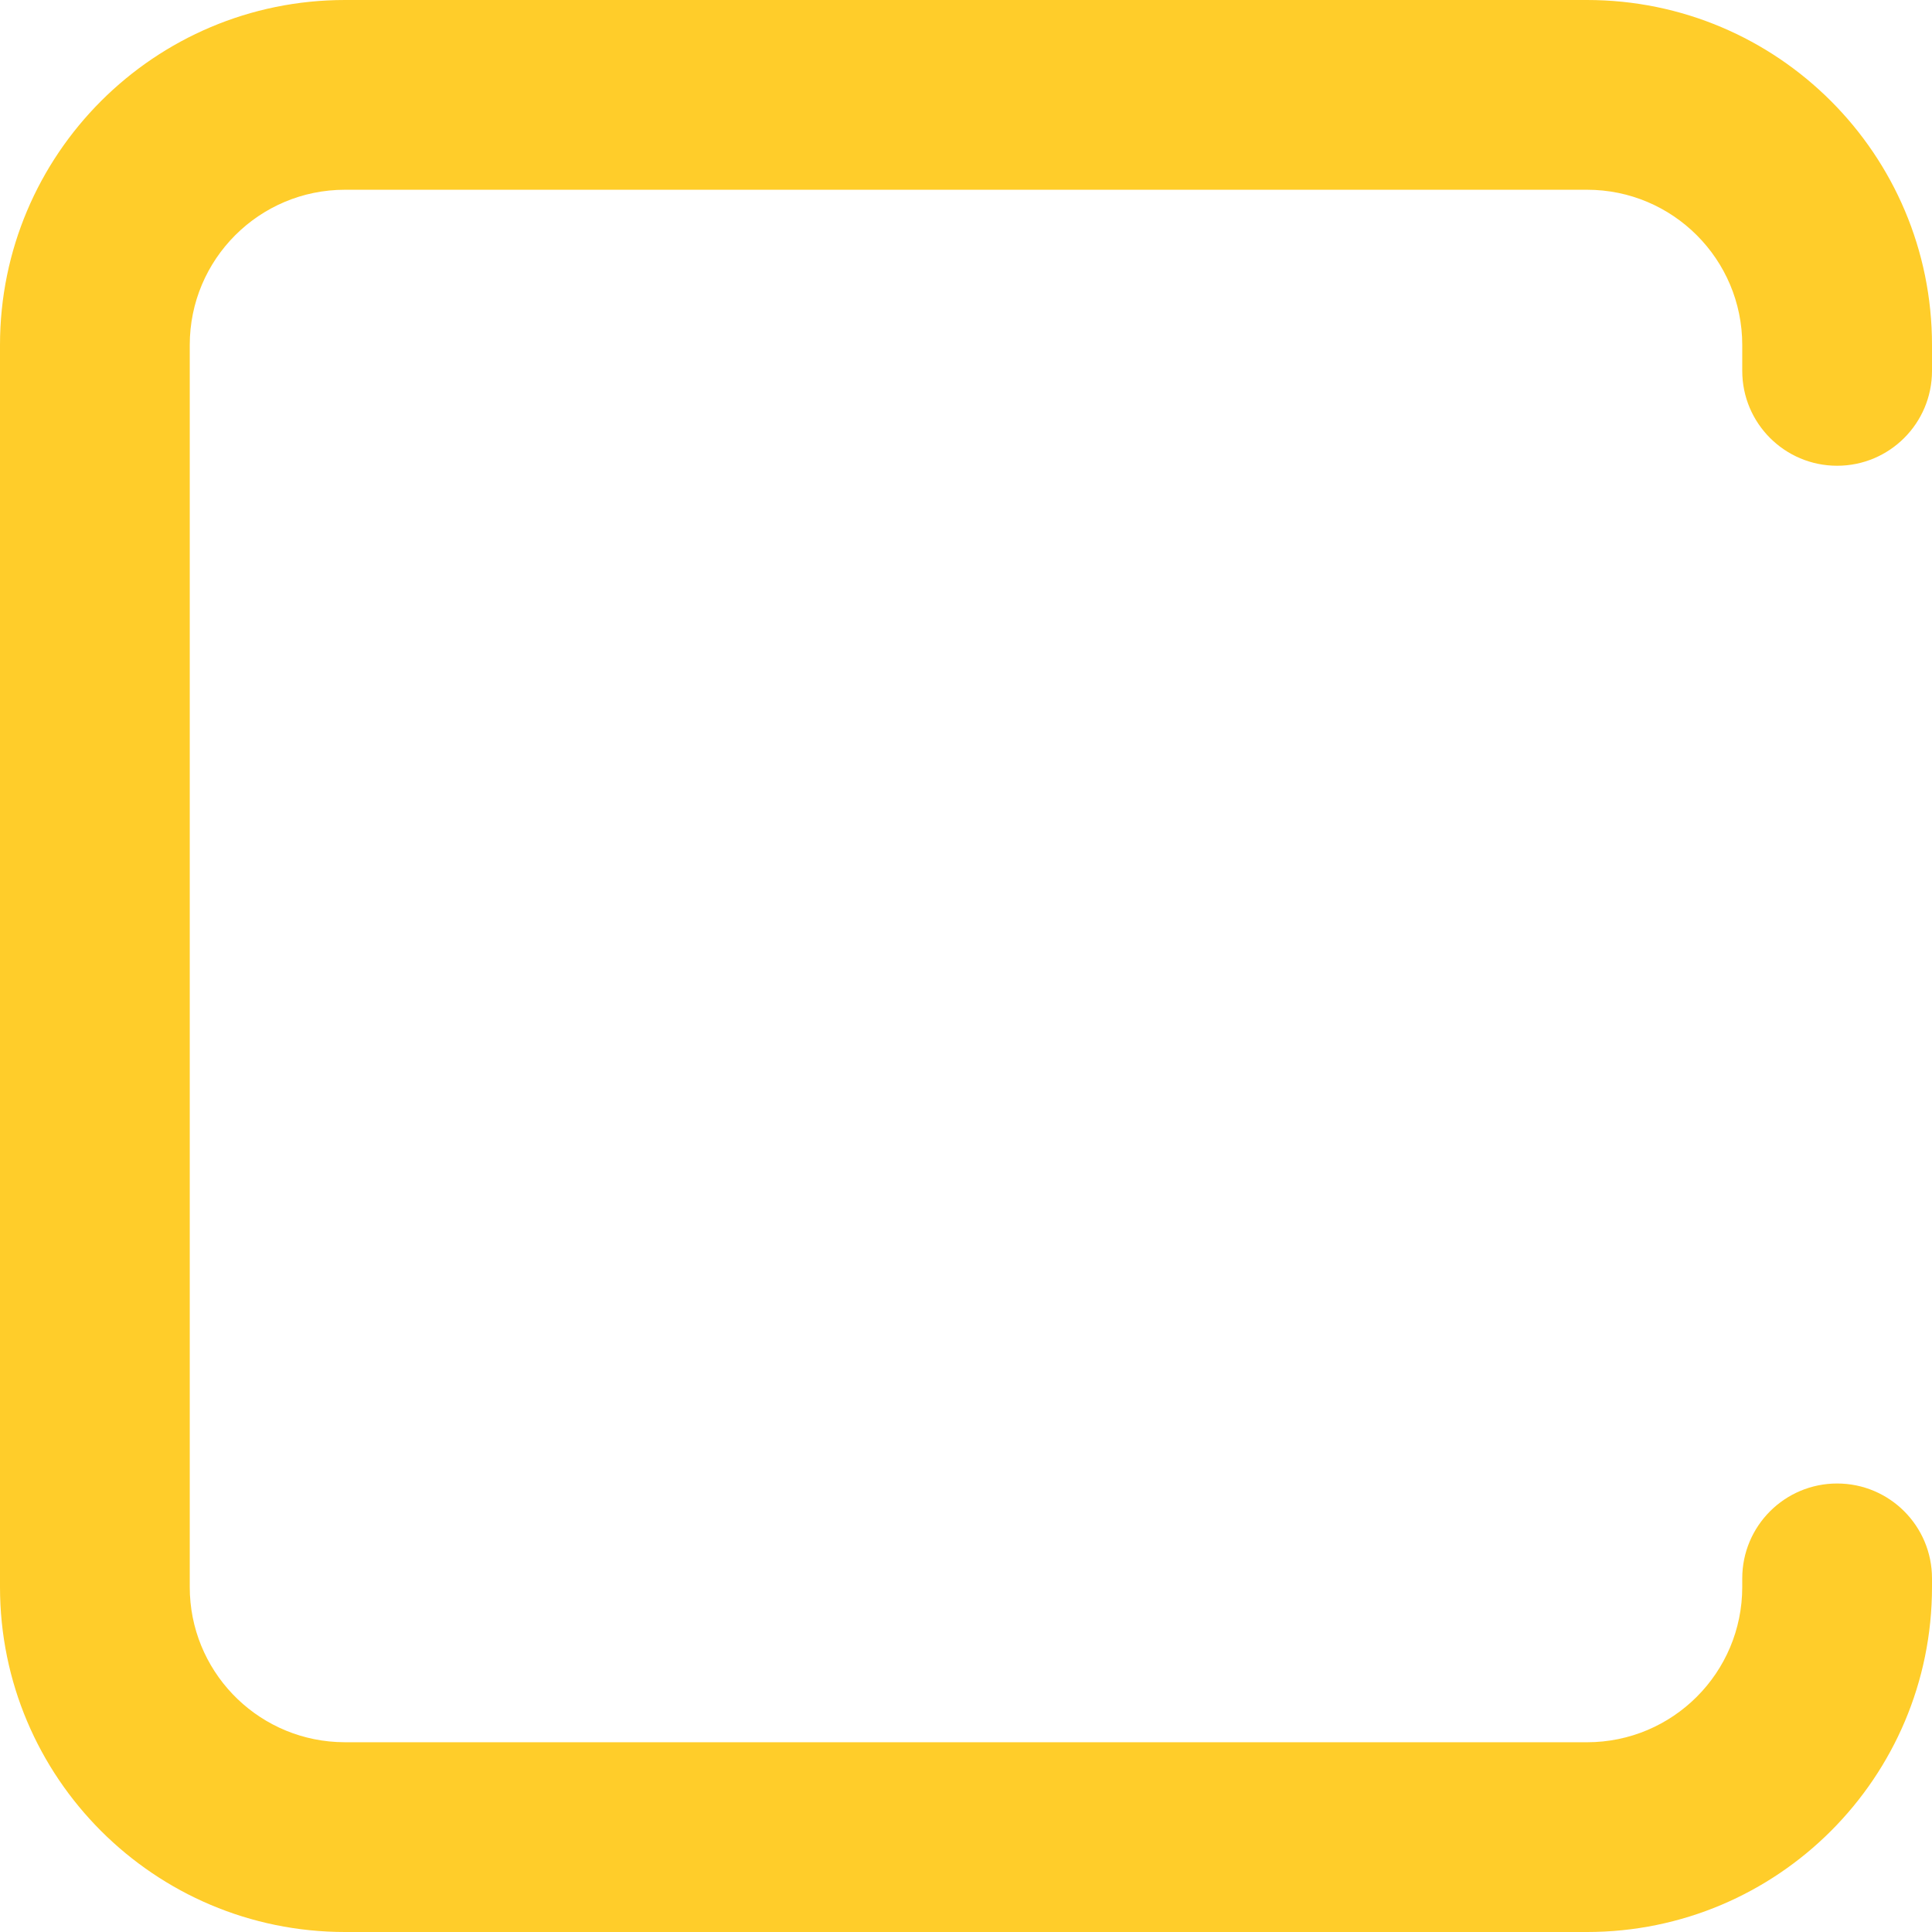
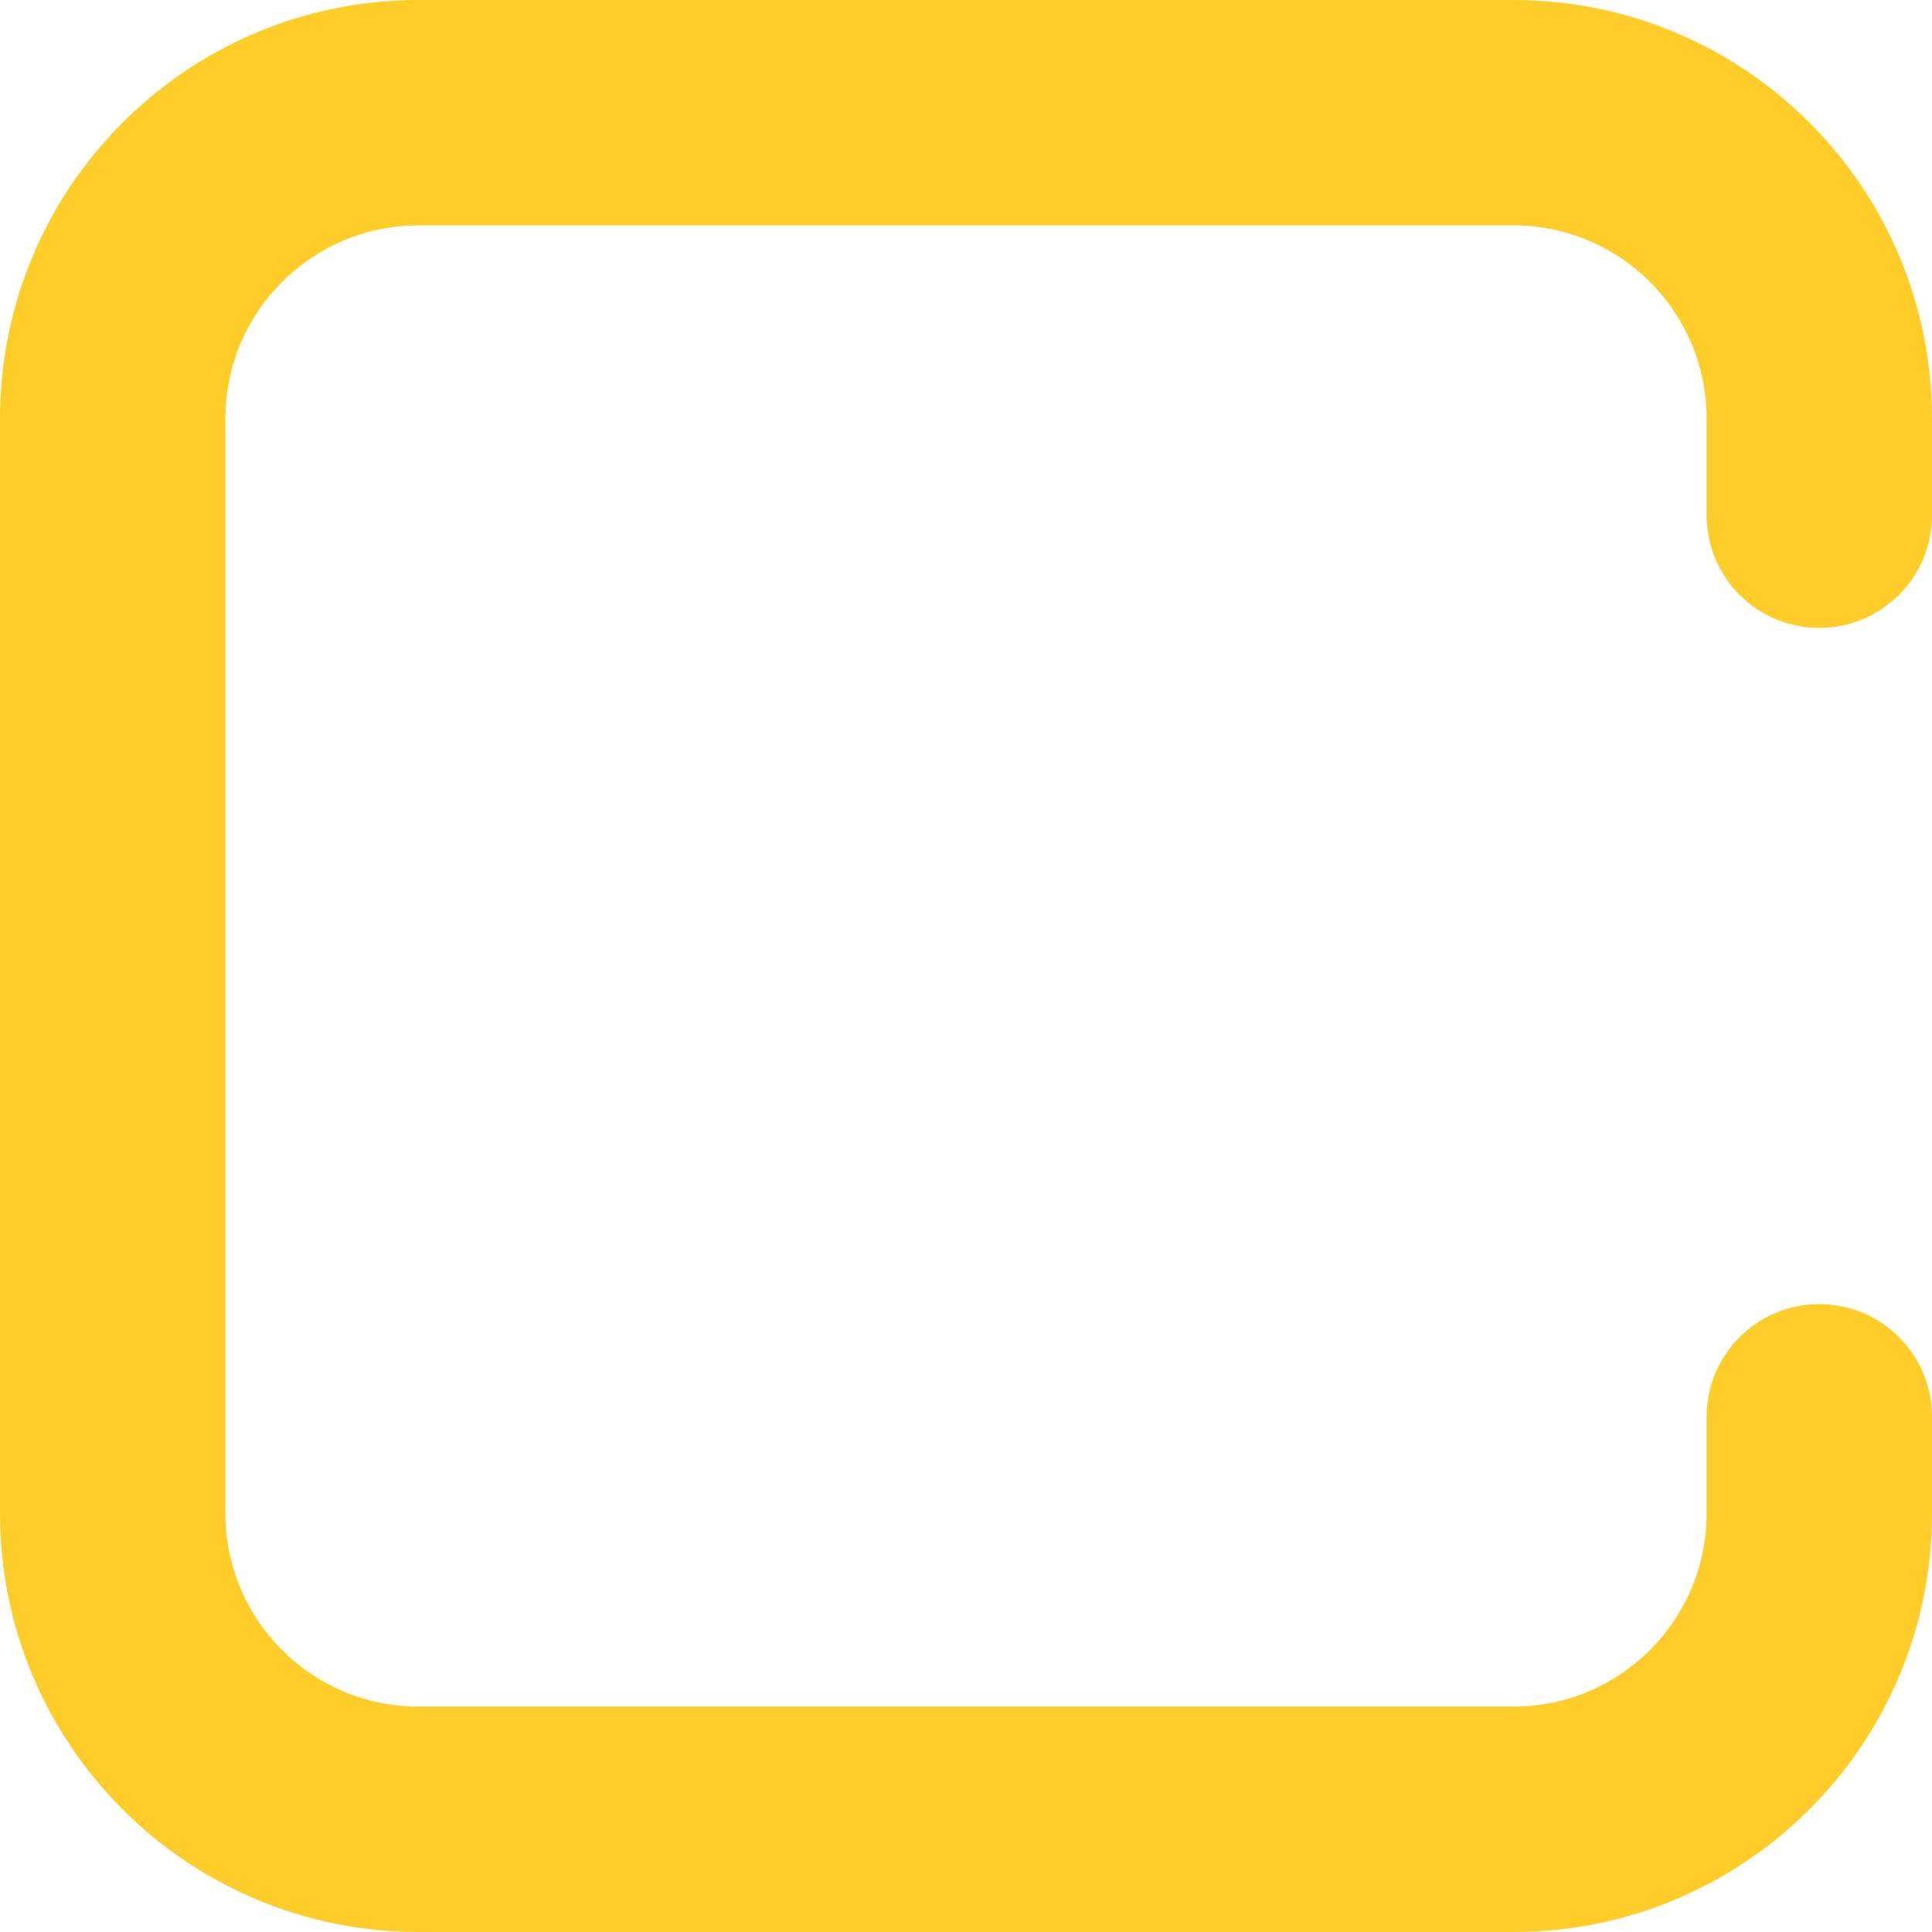
- <svg xmlns="http://www.w3.org/2000/svg" width="112" height="112" viewBox="0 0 112 112" fill="none">
-   <path d="M92 0C103.046 0 112 8.954 112 20V21.5C112 24.538 109.538 27 106.5 27C103.462 27 101 24.538 101 21.5V20C101 15.029 96.971 11 92 11H20C15.029 11 11 15.029 11 20V92C11 96.81 14.774 100.738 19.521 100.986L20.014 101H92C96.971 101 101 96.971 101 92V91.5C101 88.462 103.462 86 106.5 86C109.538 86 112 88.462 112 91.5V92C112 103.046 103.046 112 92 112H20C8.954 112 0 103.046 0 92V20C0 8.954 8.954 0 20 0H92Z" fill="#FFCD2A" />
+ <svg xmlns="http://www.w3.org/2000/svg" width="120" height="120" viewBox="0 0 120 120" fill="none">
+   <path d="M94 0C108.359 2.93647e-07 120 11.641 120 26V32C120 35.866 116.866 39 113 39C109.134 39 106 35.866 106 32V26C106 19.373 100.627 14 94 14H26C19.373 14 14 19.373 14 26V94C14 100.627 19.373 106 26 106H94C100.627 106 106 100.627 106 94V88C106 84.134 109.134 81 113 81C116.866 81 120 84.134 120 88V94C120 108.359 108.359 120 94 120H26C11.641 120 2.93707e-07 108.359 0 94V26C5.87293e-07 11.641 11.641 1.25534e-06 26 0H94Z" fill="#FFCD2A" />
</svg>
